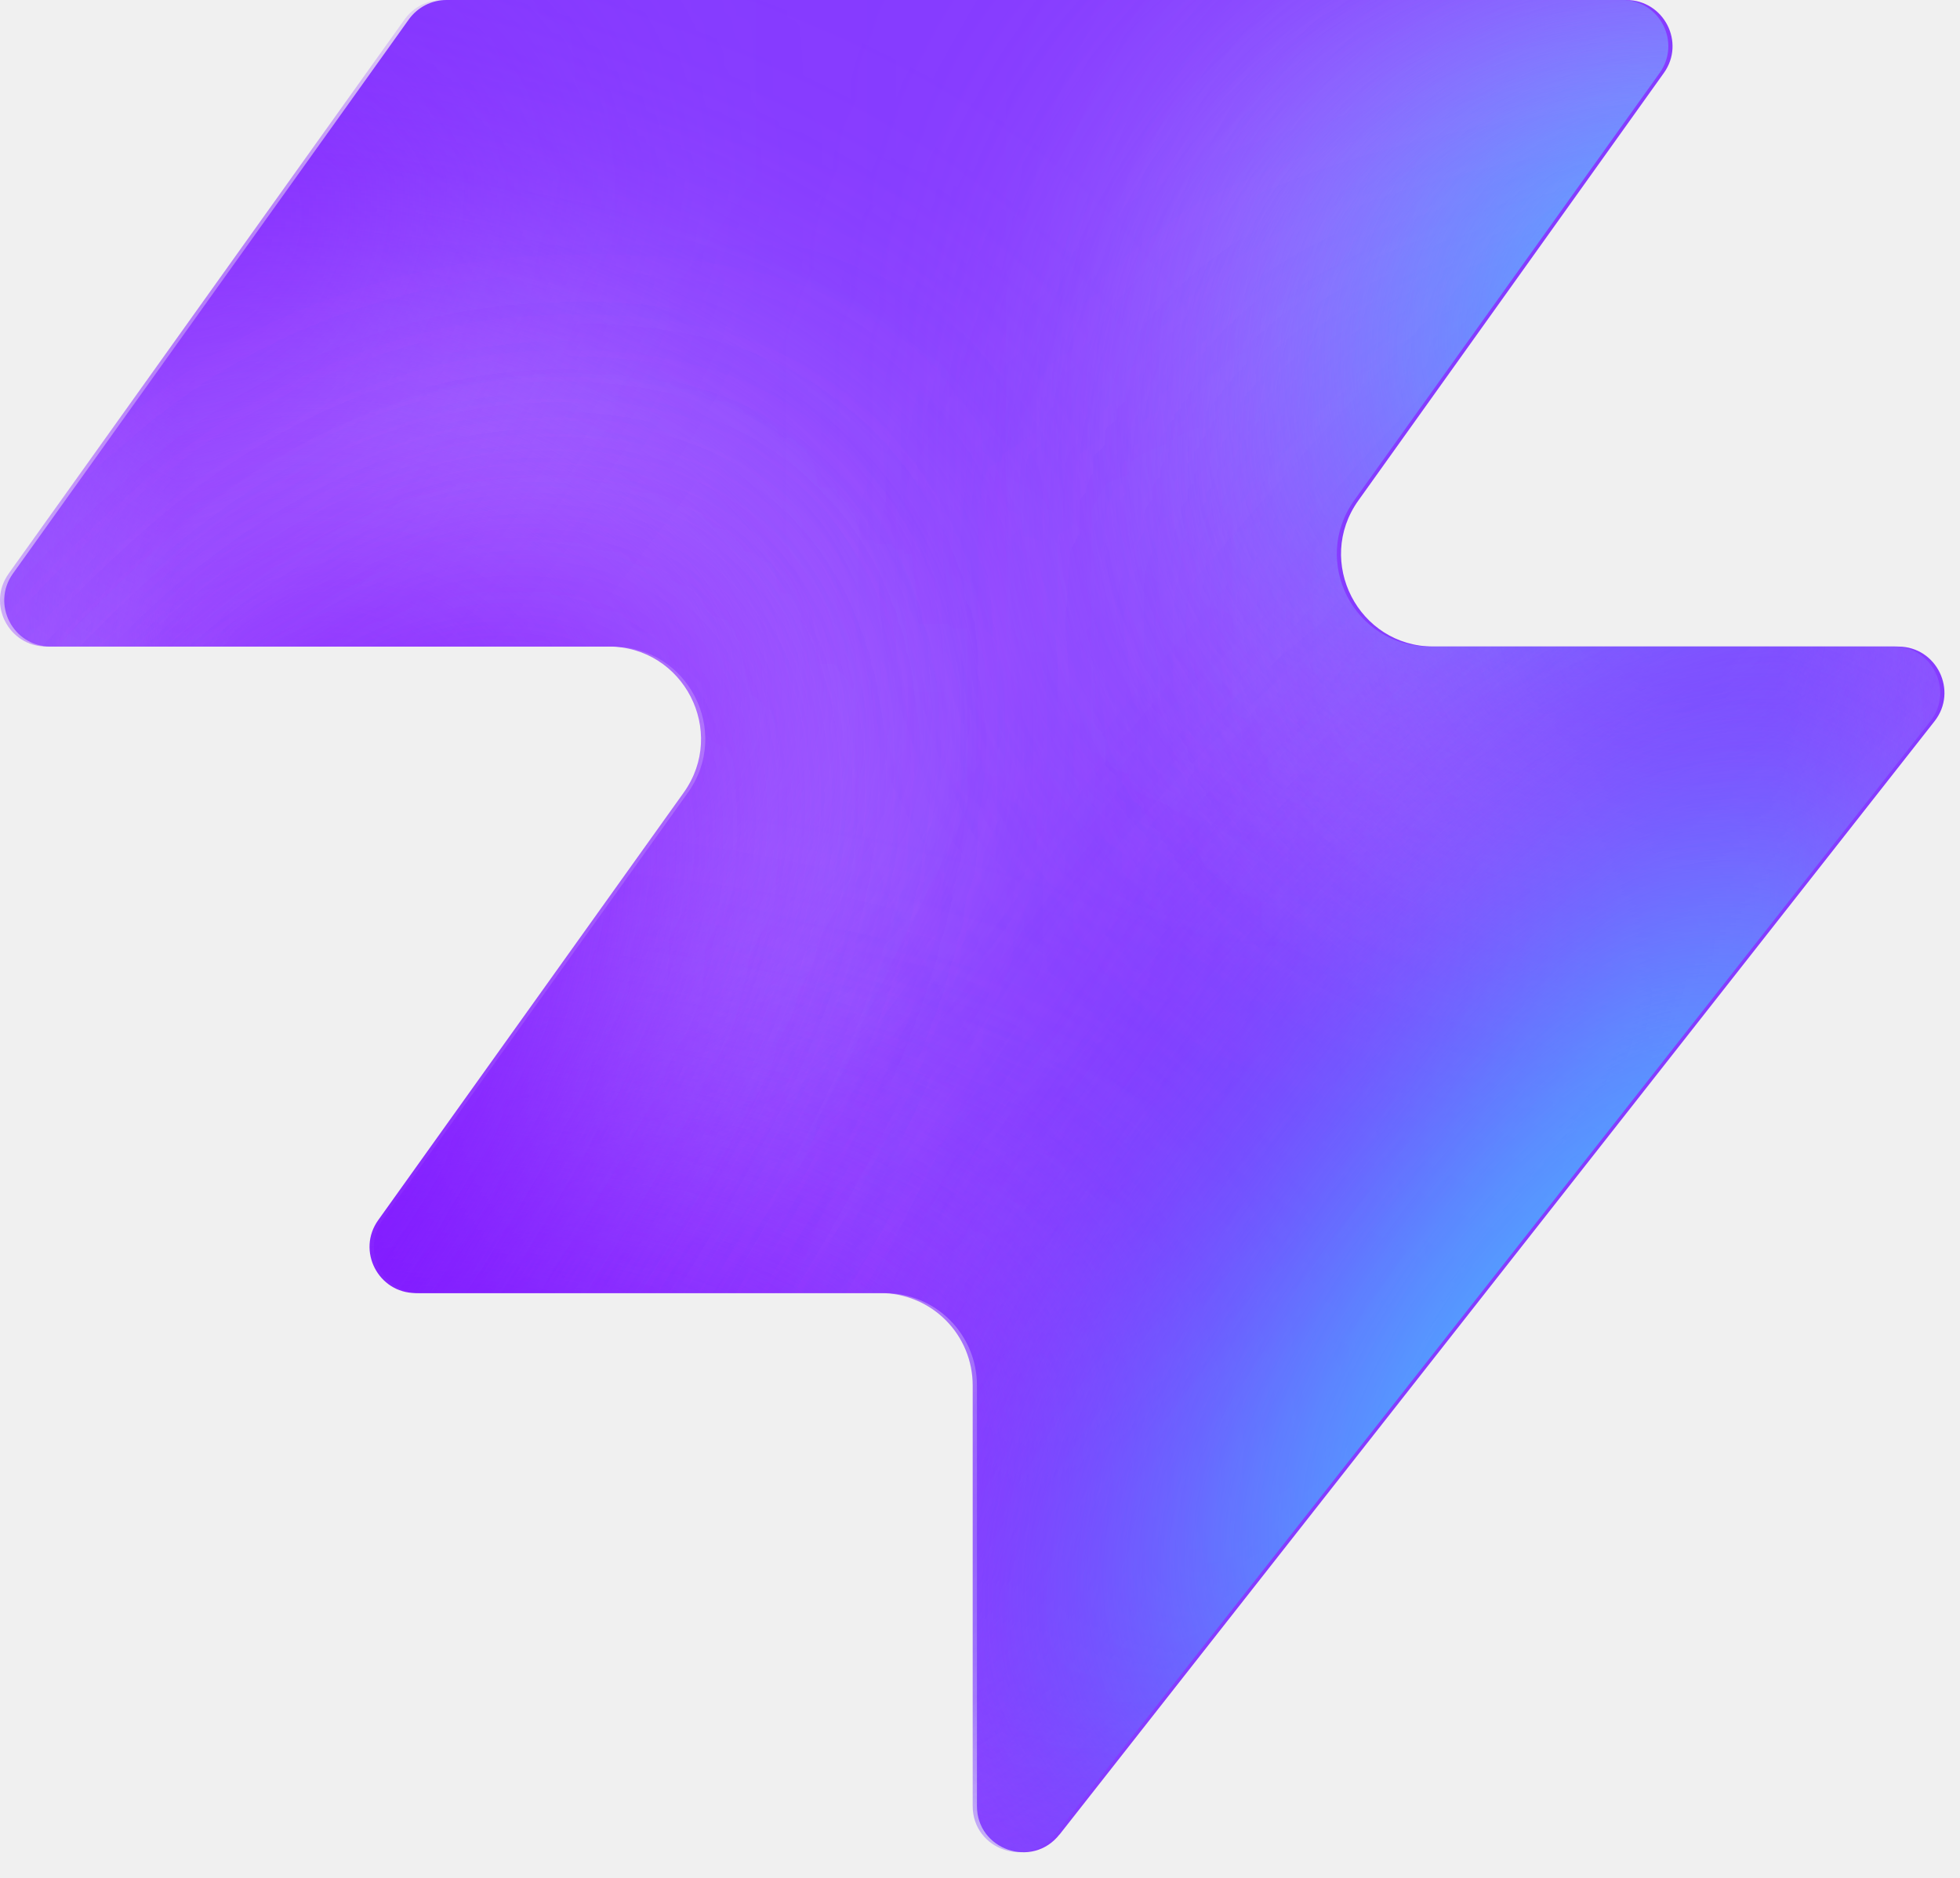
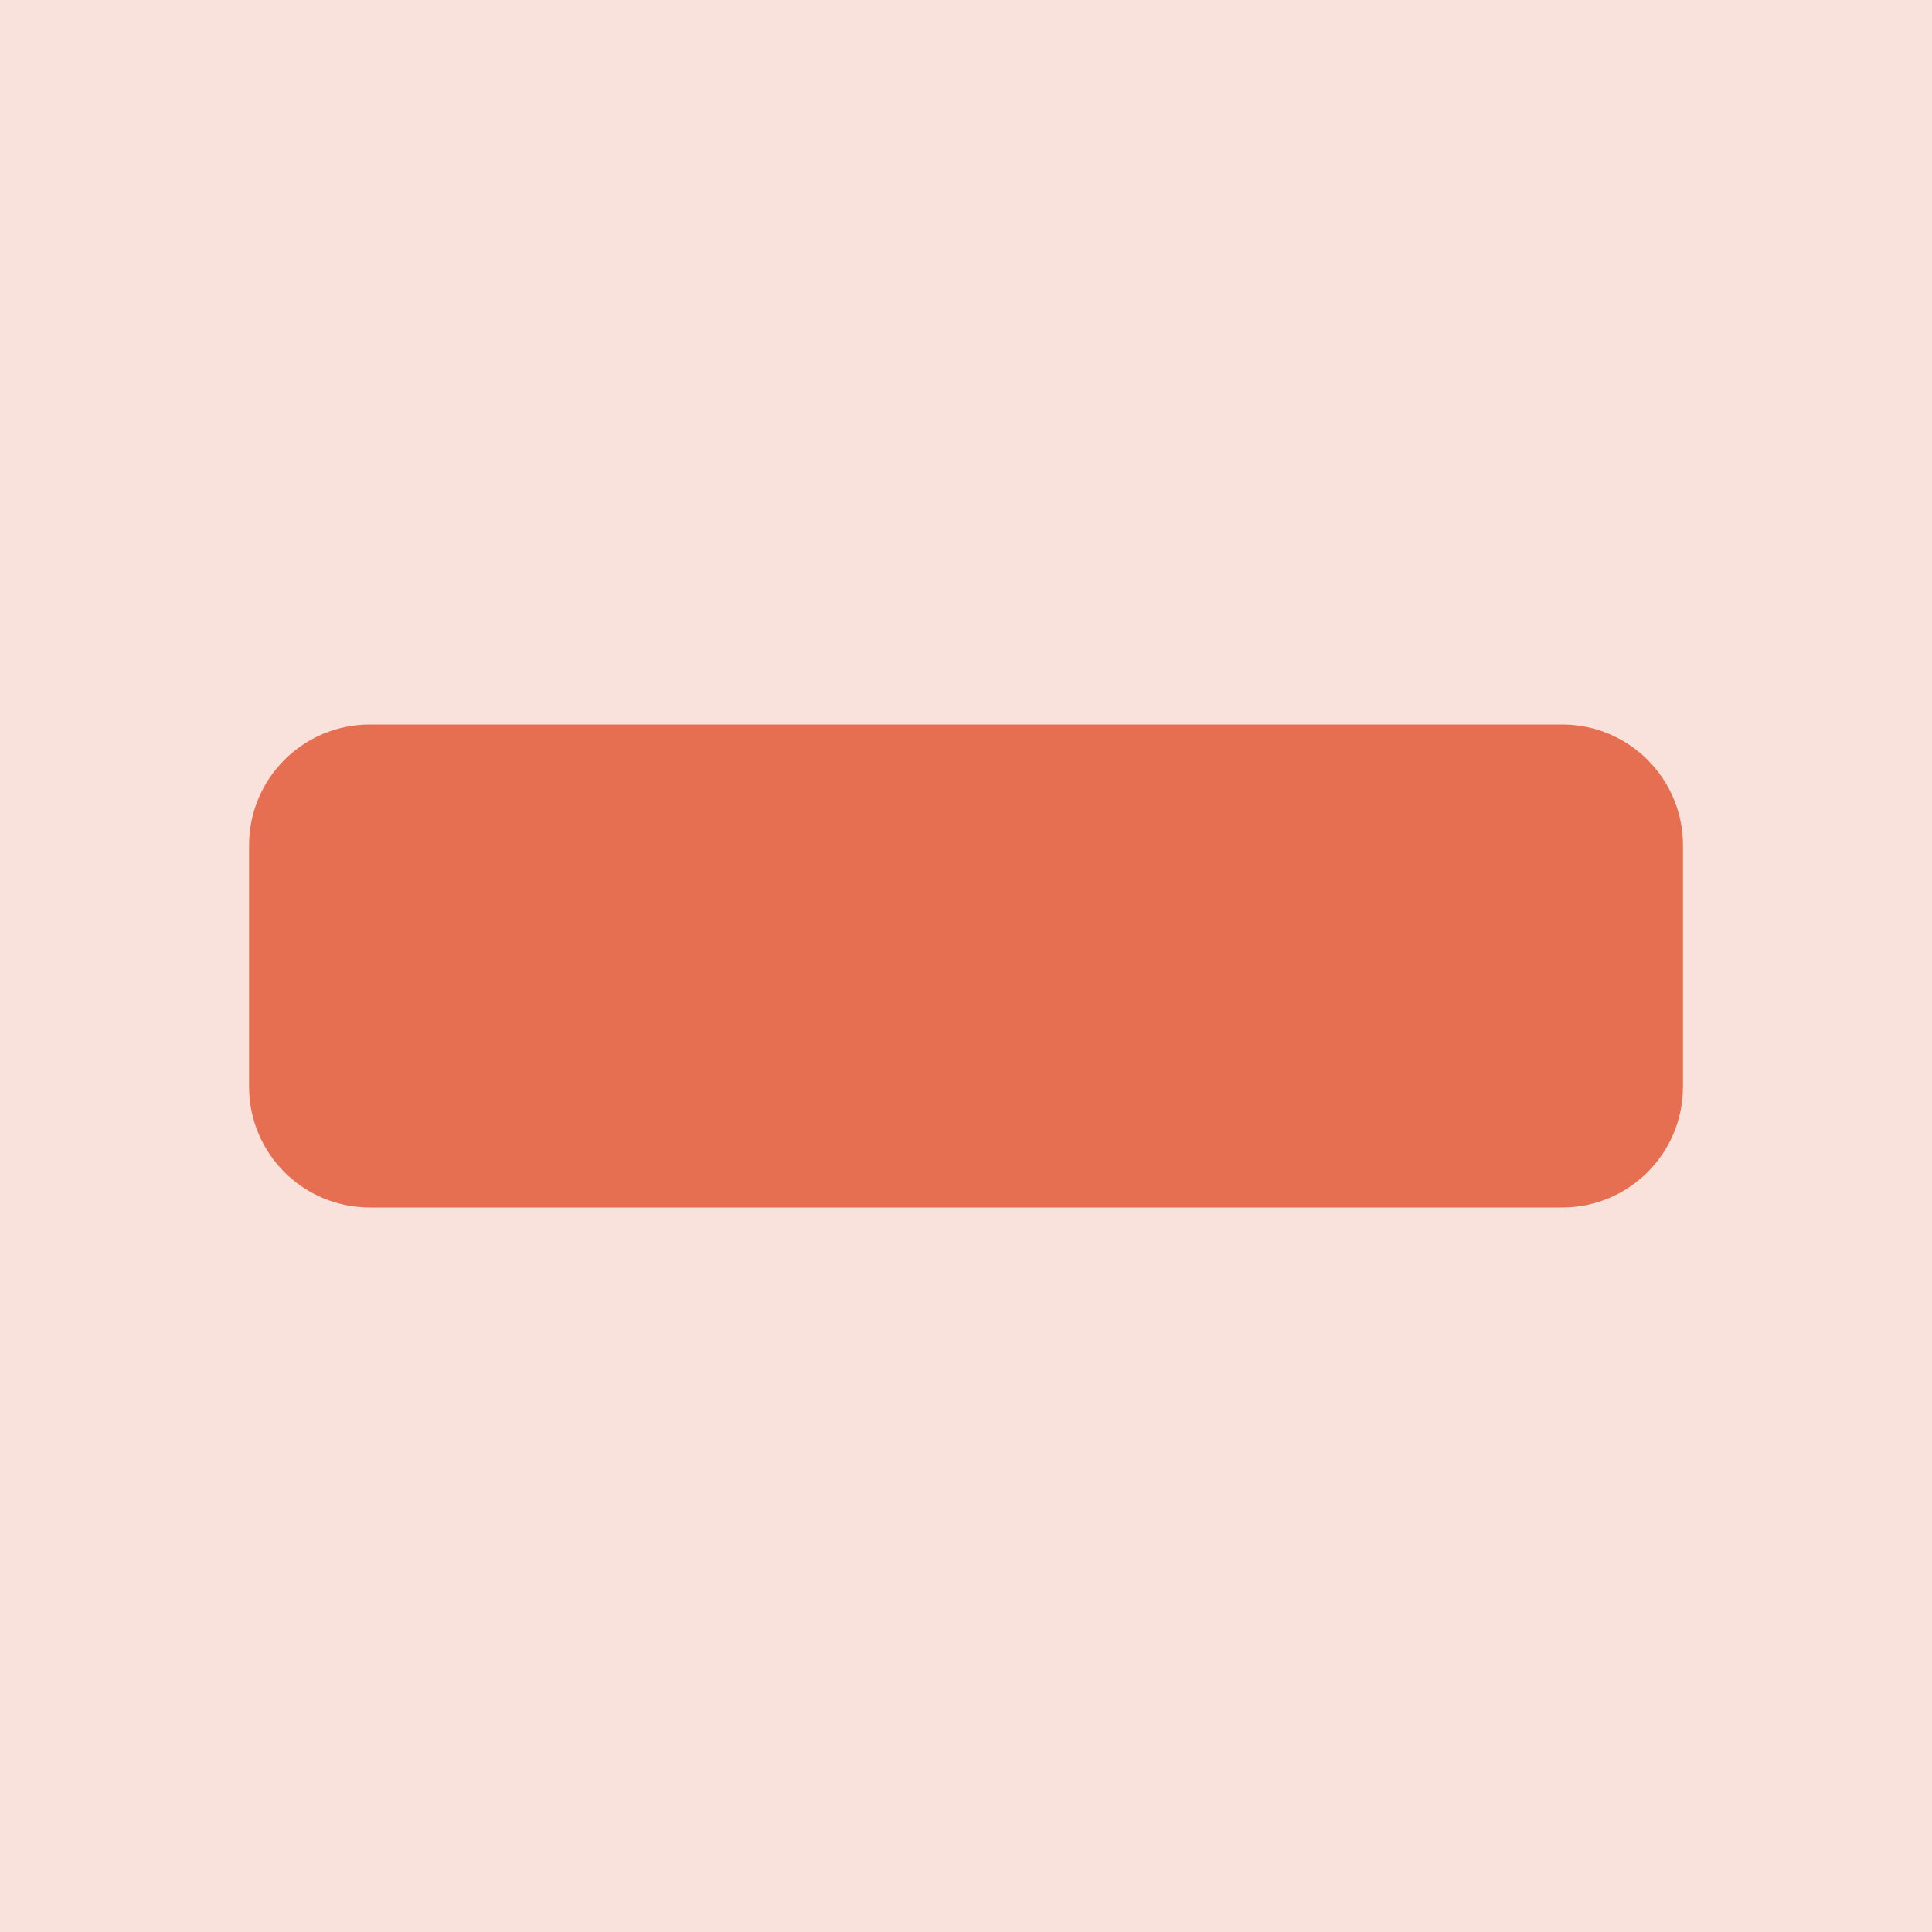
- <svg xmlns="http://www.w3.org/2000/svg" width="48" height="46" fill="none" viewBox="0 0 48 46">
-   <path fill="#863bff" d="M25.946 44.938c-.664.845-2.021.375-2.021-.698V33.937a2.26 2.26 0 0 0-2.262-2.262H10.287c-.92 0-1.456-1.04-.92-1.788l7.48-10.471c1.07-1.497 0-3.578-1.842-3.578H1.237c-.92 0-1.456-1.04-.92-1.788L10.013.474c.214-.297.556-.474.92-.474h28.894c.92 0 1.456 1.04.92 1.788l-7.48 10.471c-1.07 1.498 0 3.579 1.842 3.579h11.377c.943 0 1.473 1.088.89 1.83L25.947 44.94z" style="fill:#863bff;fill:color(display-p3 .525 .23 1);fill-opacity:1" />
-   <mask id="a" width="48" height="46" x="0" y="0" maskUnits="userSpaceOnUse" style="mask-type:alpha">
-     <path fill="#000" d="M25.842 44.938c-.664.844-2.021.375-2.021-.698V33.937a2.26 2.26 0 0 0-2.262-2.262H10.183c-.92 0-1.456-1.04-.92-1.788l7.48-10.471c1.07-1.498 0-3.579-1.842-3.579H1.133c-.92 0-1.456-1.04-.92-1.787L9.91.473c.214-.297.556-.474.92-.474h28.894c.92 0 1.456 1.04.92 1.788l-7.48 10.471c-1.07 1.498 0 3.578 1.842 3.578h11.377c.943 0 1.473 1.088.89 1.832L25.843 44.94z" style="fill:#000;fill-opacity:1" />
-   </mask>
-   <g mask="url(#a)">
-     <g filter="url(#b)">
-       <ellipse cx="5.508" cy="14.704" fill="#ede6ff" rx="5.508" ry="14.704" style="fill:#ede6ff;fill:color(display-p3 .927 .903 1);fill-opacity:1" transform="matrix(.00324 1 1 -.00324 -4.47 31.516)" />
-     </g>
-     <g filter="url(#c)">
-       <ellipse cx="10.399" cy="29.851" fill="#ede6ff" rx="10.399" ry="29.851" style="fill:#ede6ff;fill:color(display-p3 .927 .903 1);fill-opacity:1" transform="matrix(.00324 1 1 -.00324 -39.328 7.883)" />
-     </g>
-     <g filter="url(#d)">
-       <ellipse cx="5.508" cy="30.487" fill="#7e14ff" rx="5.508" ry="30.487" style="fill:#7e14ff;fill:color(display-p3 .492 .077 1);fill-opacity:1" transform="rotate(89.814 -25.913 -14.639)scale(1 -1)" />
-     </g>
-     <g filter="url(#e)">
-       <ellipse cx="5.508" cy="30.599" fill="#7e14ff" rx="5.508" ry="30.599" style="fill:#7e14ff;fill:color(display-p3 .492 .077 1);fill-opacity:1" transform="rotate(89.814 -32.644 -3.334)scale(1 -1)" />
-     </g>
-     <g filter="url(#f)">
-       <ellipse cx="5.508" cy="30.599" fill="#7e14ff" rx="5.508" ry="30.599" style="fill:#7e14ff;fill:color(display-p3 .492 .077 1);fill-opacity:1" transform="matrix(.00324 1 1 -.00324 -34.34 30.47)" />
-     </g>
-     <g filter="url(#g)">
-       <ellipse cx="14.072" cy="22.078" fill="#ede6ff" rx="14.072" ry="22.078" style="fill:#ede6ff;fill:color(display-p3 .927 .903 1);fill-opacity:1" transform="rotate(93.35 24.506 48.493)scale(-1 1)" />
-     </g>
-     <g filter="url(#h)">
-       <ellipse cx="3.47" cy="21.501" fill="#7e14ff" rx="3.47" ry="21.501" style="fill:#7e14ff;fill:color(display-p3 .492 .077 1);fill-opacity:1" transform="rotate(89.009 28.708 47.59)scale(-1 1)" />
-     </g>
-     <g filter="url(#i)">
-       <ellipse cx="3.47" cy="21.501" fill="#7e14ff" rx="3.47" ry="21.501" style="fill:#7e14ff;fill:color(display-p3 .492 .077 1);fill-opacity:1" transform="rotate(89.009 28.708 47.59)scale(-1 1)" />
-     </g>
-     <g filter="url(#j)">
-       <ellipse cx=".387" cy="8.972" fill="#7e14ff" rx="4.407" ry="29.108" style="fill:#7e14ff;fill:color(display-p3 .492 .077 1);fill-opacity:1" transform="rotate(39.51 .387 8.972)" />
-     </g>
-     <g filter="url(#k)">
-       <ellipse cx="47.523" cy="-6.092" fill="#7e14ff" rx="4.407" ry="29.108" style="fill:#7e14ff;fill:color(display-p3 .492 .077 1);fill-opacity:1" transform="rotate(37.892 47.523 -6.092)" />
-     </g>
-     <g filter="url(#l)">
-       <ellipse cx="41.412" cy="6.333" fill="#47bfff" rx="5.971" ry="9.665" style="fill:#47bfff;fill:color(display-p3 .28 .748 1);fill-opacity:1" transform="rotate(37.892 41.412 6.333)" />
-     </g>
-     <g filter="url(#m)">
-       <ellipse cx="-1.879" cy="38.332" fill="#7e14ff" rx="4.407" ry="29.108" style="fill:#7e14ff;fill:color(display-p3 .492 .077 1);fill-opacity:1" transform="rotate(37.892 -1.88 38.332)" />
-     </g>
-     <g filter="url(#n)">
-       <ellipse cx="-1.879" cy="38.332" fill="#7e14ff" rx="4.407" ry="29.108" style="fill:#7e14ff;fill:color(display-p3 .492 .077 1);fill-opacity:1" transform="rotate(37.892 -1.88 38.332)" />
-     </g>
-     <g filter="url(#o)">
-       <ellipse cx="35.651" cy="29.907" fill="#7e14ff" rx="4.407" ry="29.108" style="fill:#7e14ff;fill:color(display-p3 .492 .077 1);fill-opacity:1" transform="rotate(37.892 35.651 29.907)" />
-     </g>
-     <g filter="url(#p)">
-       <ellipse cx="38.418" cy="32.4" fill="#47bfff" rx="5.971" ry="15.297" style="fill:#47bfff;fill:color(display-p3 .28 .748 1);fill-opacity:1" transform="rotate(37.892 38.418 32.4)" />
-     </g>
-   </g>
-   <defs>
-     <filter id="b" width="60.045" height="41.654" x="-19.77" y="16.149" color-interpolation-filters="sRGB" filterUnits="userSpaceOnUse">
-       <feFlood flood-opacity="0" result="BackgroundImageFix" />
-       <feBlend in="SourceGraphic" in2="BackgroundImageFix" result="shape" />
-       <feGaussianBlur result="effect1_foregroundBlur_2002_17158" stdDeviation="7.659" />
-     </filter>
-     <filter id="c" width="90.34" height="51.437" x="-54.613" y="-7.533" color-interpolation-filters="sRGB" filterUnits="userSpaceOnUse">
-       <feFlood flood-opacity="0" result="BackgroundImageFix" />
-       <feBlend in="SourceGraphic" in2="BackgroundImageFix" result="shape" />
-       <feGaussianBlur result="effect1_foregroundBlur_2002_17158" stdDeviation="7.659" />
-     </filter>
-     <filter id="d" width="79.355" height="29.4" x="-49.64" y="2.03" color-interpolation-filters="sRGB" filterUnits="userSpaceOnUse">
-       <feFlood flood-opacity="0" result="BackgroundImageFix" />
-       <feBlend in="SourceGraphic" in2="BackgroundImageFix" result="shape" />
-       <feGaussianBlur result="effect1_foregroundBlur_2002_17158" stdDeviation="4.596" />
-     </filter>
-     <filter id="e" width="79.579" height="29.4" x="-45.045" y="20.029" color-interpolation-filters="sRGB" filterUnits="userSpaceOnUse">
-       <feFlood flood-opacity="0" result="BackgroundImageFix" />
-       <feBlend in="SourceGraphic" in2="BackgroundImageFix" result="shape" />
-       <feGaussianBlur result="effect1_foregroundBlur_2002_17158" stdDeviation="4.596" />
-     </filter>
-     <filter id="f" width="79.579" height="29.4" x="-43.513" y="21.178" color-interpolation-filters="sRGB" filterUnits="userSpaceOnUse">
-       <feFlood flood-opacity="0" result="BackgroundImageFix" />
-       <feBlend in="SourceGraphic" in2="BackgroundImageFix" result="shape" />
-       <feGaussianBlur result="effect1_foregroundBlur_2002_17158" stdDeviation="4.596" />
-     </filter>
-     <filter id="g" width="74.749" height="58.852" x="15.756" y="-17.901" color-interpolation-filters="sRGB" filterUnits="userSpaceOnUse">
-       <feFlood flood-opacity="0" result="BackgroundImageFix" />
-       <feBlend in="SourceGraphic" in2="BackgroundImageFix" result="shape" />
-       <feGaussianBlur result="effect1_foregroundBlur_2002_17158" stdDeviation="7.659" />
-     </filter>
-     <filter id="h" width="61.377" height="25.362" x="23.548" y="2.284" color-interpolation-filters="sRGB" filterUnits="userSpaceOnUse">
-       <feFlood flood-opacity="0" result="BackgroundImageFix" />
-       <feBlend in="SourceGraphic" in2="BackgroundImageFix" result="shape" />
-       <feGaussianBlur result="effect1_foregroundBlur_2002_17158" stdDeviation="4.596" />
-     </filter>
-     <filter id="i" width="61.377" height="25.362" x="23.548" y="2.284" color-interpolation-filters="sRGB" filterUnits="userSpaceOnUse">
-       <feFlood flood-opacity="0" result="BackgroundImageFix" />
-       <feBlend in="SourceGraphic" in2="BackgroundImageFix" result="shape" />
-       <feGaussianBlur result="effect1_foregroundBlur_2002_17158" stdDeviation="4.596" />
-     </filter>
-     <filter id="j" width="56.045" height="63.649" x="-27.636" y="-22.853" color-interpolation-filters="sRGB" filterUnits="userSpaceOnUse">
-       <feFlood flood-opacity="0" result="BackgroundImageFix" />
-       <feBlend in="SourceGraphic" in2="BackgroundImageFix" result="shape" />
-       <feGaussianBlur result="effect1_foregroundBlur_2002_17158" stdDeviation="4.596" />
-     </filter>
-     <filter id="k" width="54.814" height="64.646" x="20.116" y="-38.415" color-interpolation-filters="sRGB" filterUnits="userSpaceOnUse">
-       <feFlood flood-opacity="0" result="BackgroundImageFix" />
-       <feBlend in="SourceGraphic" in2="BackgroundImageFix" result="shape" />
-       <feGaussianBlur result="effect1_foregroundBlur_2002_17158" stdDeviation="4.596" />
-     </filter>
-     <filter id="l" width="33.541" height="35.313" x="24.641" y="-11.323" color-interpolation-filters="sRGB" filterUnits="userSpaceOnUse">
-       <feFlood flood-opacity="0" result="BackgroundImageFix" />
-       <feBlend in="SourceGraphic" in2="BackgroundImageFix" result="shape" />
-       <feGaussianBlur result="effect1_foregroundBlur_2002_17158" stdDeviation="4.596" />
-     </filter>
-     <filter id="m" width="54.814" height="64.646" x="-29.286" y="6.009" color-interpolation-filters="sRGB" filterUnits="userSpaceOnUse">
-       <feFlood flood-opacity="0" result="BackgroundImageFix" />
-       <feBlend in="SourceGraphic" in2="BackgroundImageFix" result="shape" />
-       <feGaussianBlur result="effect1_foregroundBlur_2002_17158" stdDeviation="4.596" />
-     </filter>
-     <filter id="n" width="54.814" height="64.646" x="-29.286" y="6.009" color-interpolation-filters="sRGB" filterUnits="userSpaceOnUse">
-       <feFlood flood-opacity="0" result="BackgroundImageFix" />
-       <feBlend in="SourceGraphic" in2="BackgroundImageFix" result="shape" />
-       <feGaussianBlur result="effect1_foregroundBlur_2002_17158" stdDeviation="4.596" />
-     </filter>
-     <filter id="o" width="54.814" height="64.646" x="8.244" y="-2.416" color-interpolation-filters="sRGB" filterUnits="userSpaceOnUse">
-       <feFlood flood-opacity="0" result="BackgroundImageFix" />
-       <feBlend in="SourceGraphic" in2="BackgroundImageFix" result="shape" />
-       <feGaussianBlur result="effect1_foregroundBlur_2002_17158" stdDeviation="4.596" />
-     </filter>
-     <filter id="p" width="39.409" height="43.623" x="18.713" y="10.588" color-interpolation-filters="sRGB" filterUnits="userSpaceOnUse">
-       <feFlood flood-opacity="0" result="BackgroundImageFix" />
-       <feBlend in="SourceGraphic" in2="BackgroundImageFix" result="shape" />
-       <feGaussianBlur result="effect1_foregroundBlur_2002_17158" stdDeviation="4.596" />
-     </filter>
-   </defs>
+ <svg xmlns="http://www.w3.org/2000/svg" width="48" height="48" viewBox="0 0 48 48" fill="none">
+   <rect width="48" height="48" fill="white" />
+   <rect width="48" height="48" fill="#E76F51" fill-opacity="0.2" />
+   <rect x="6.188" y="18" width="35.625" height="12" rx="3" fill="#E76F51" />
</svg>
